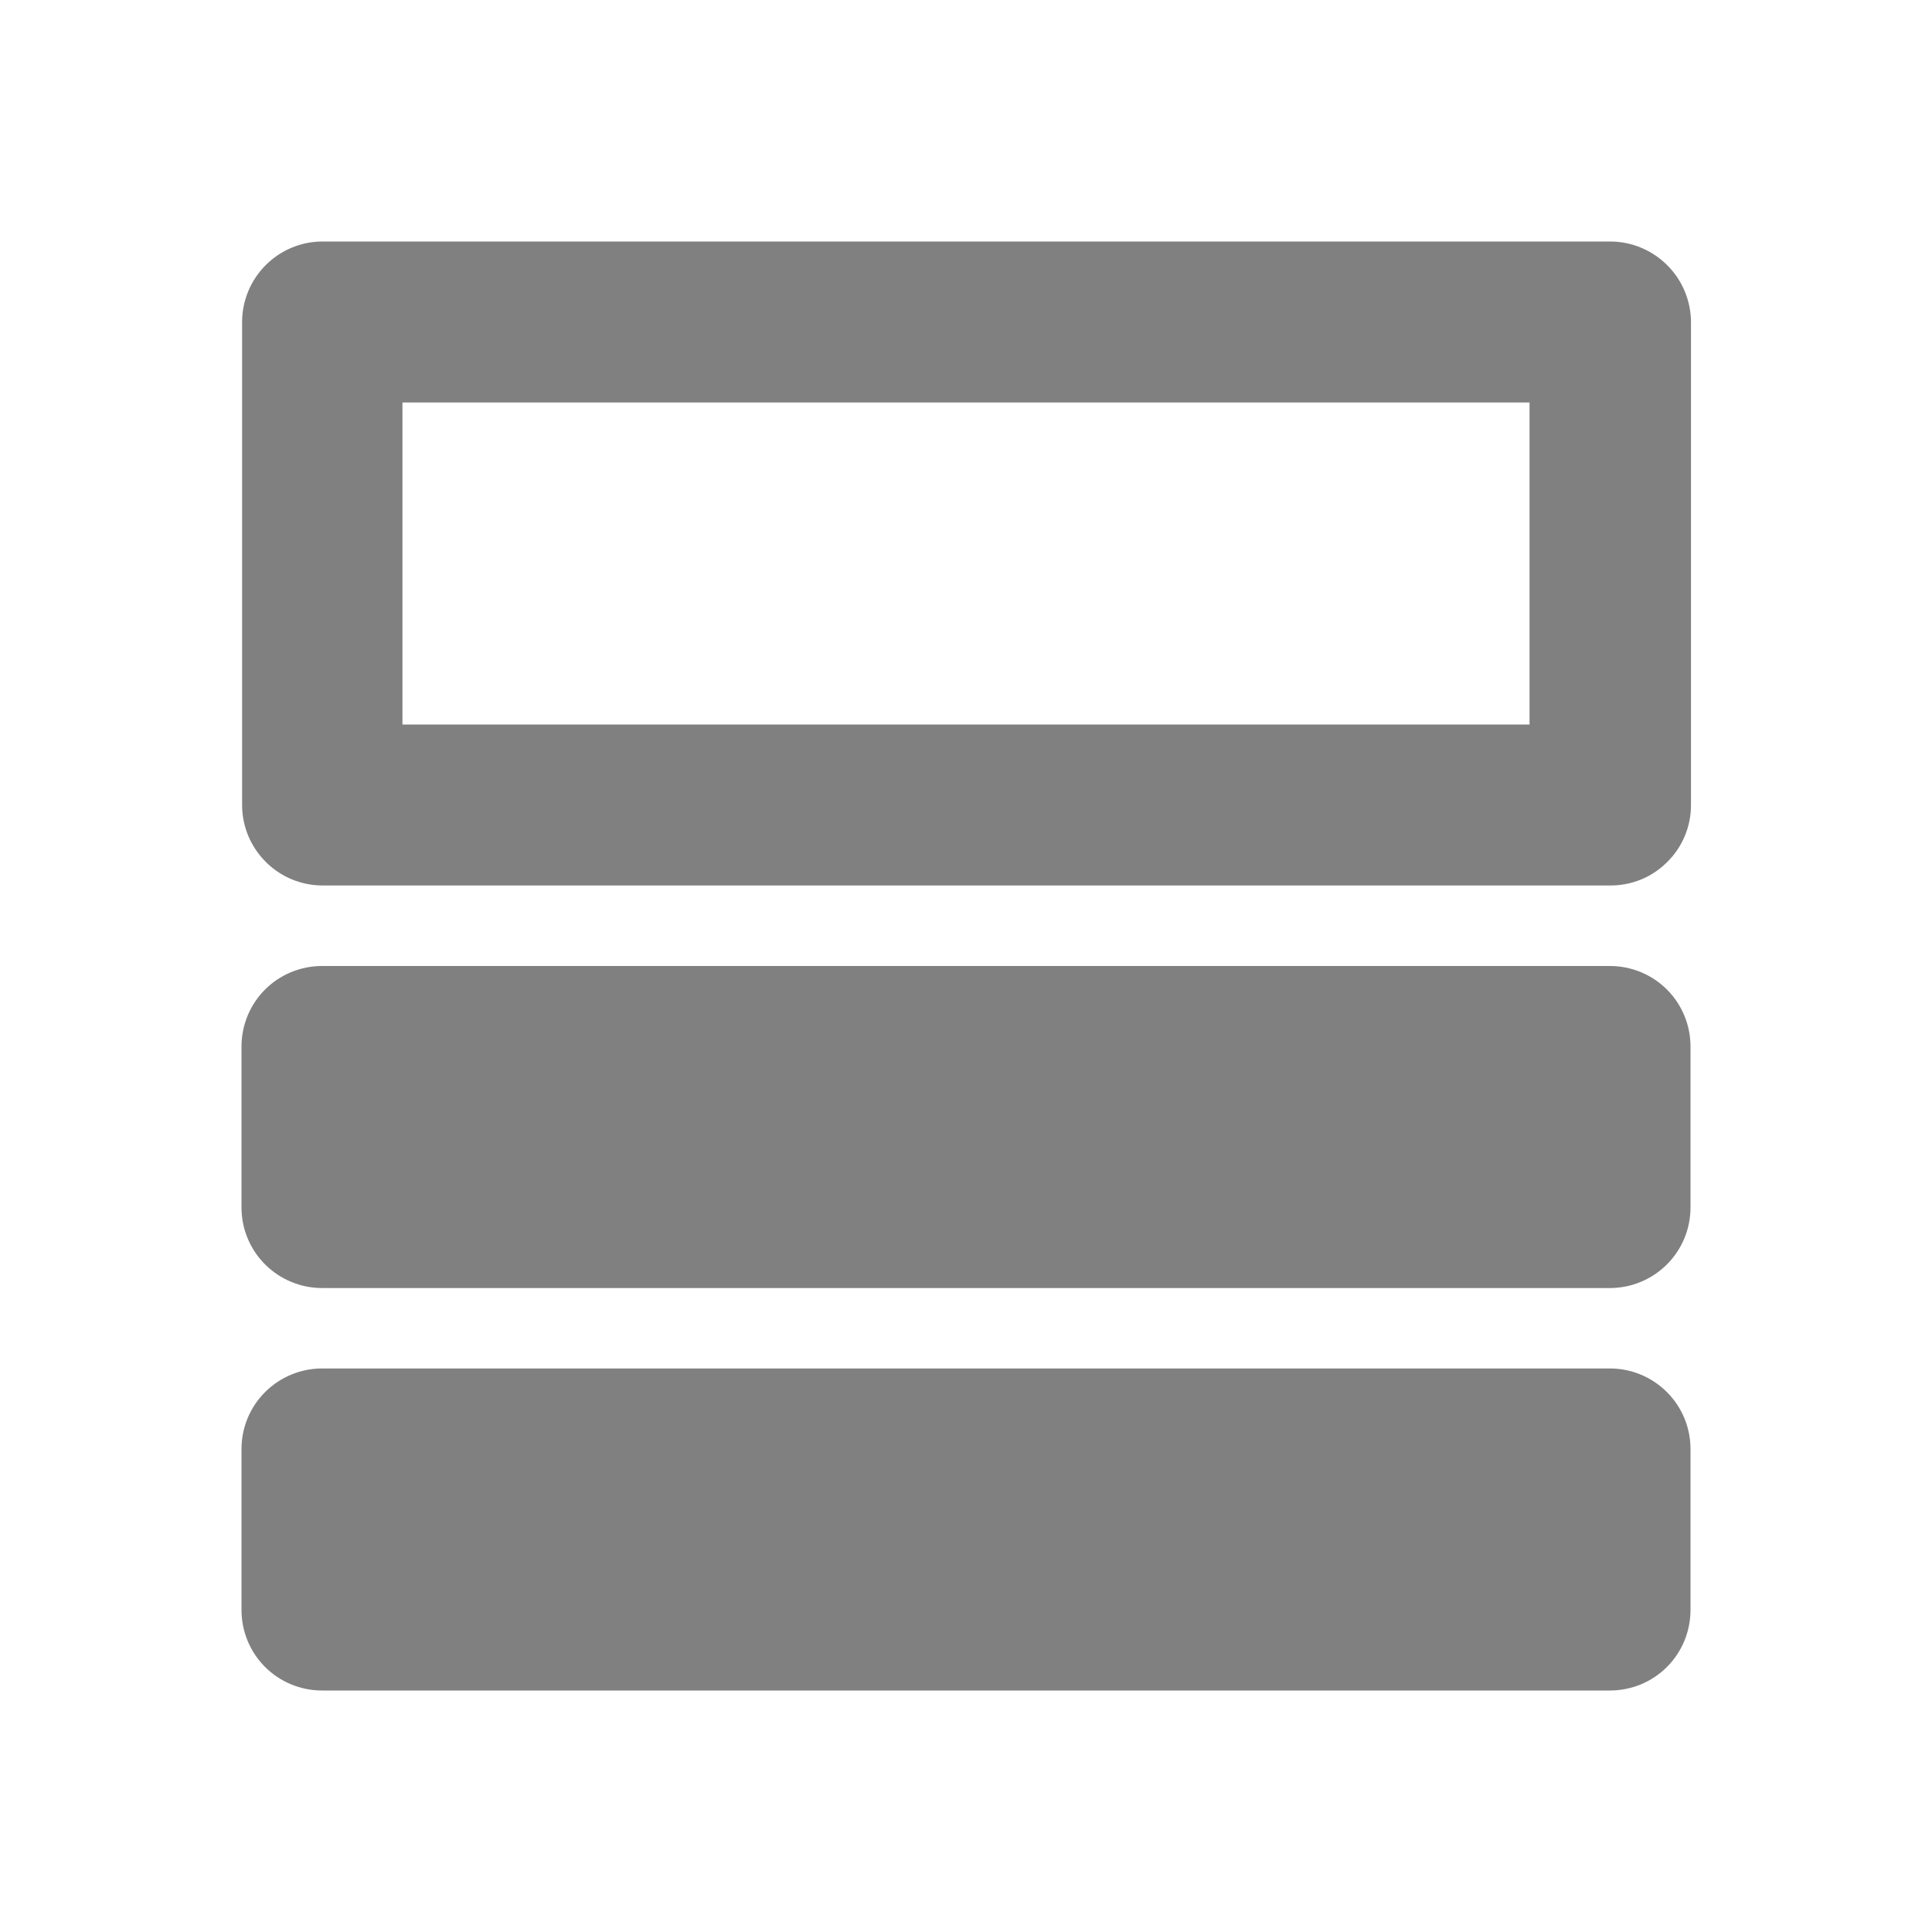
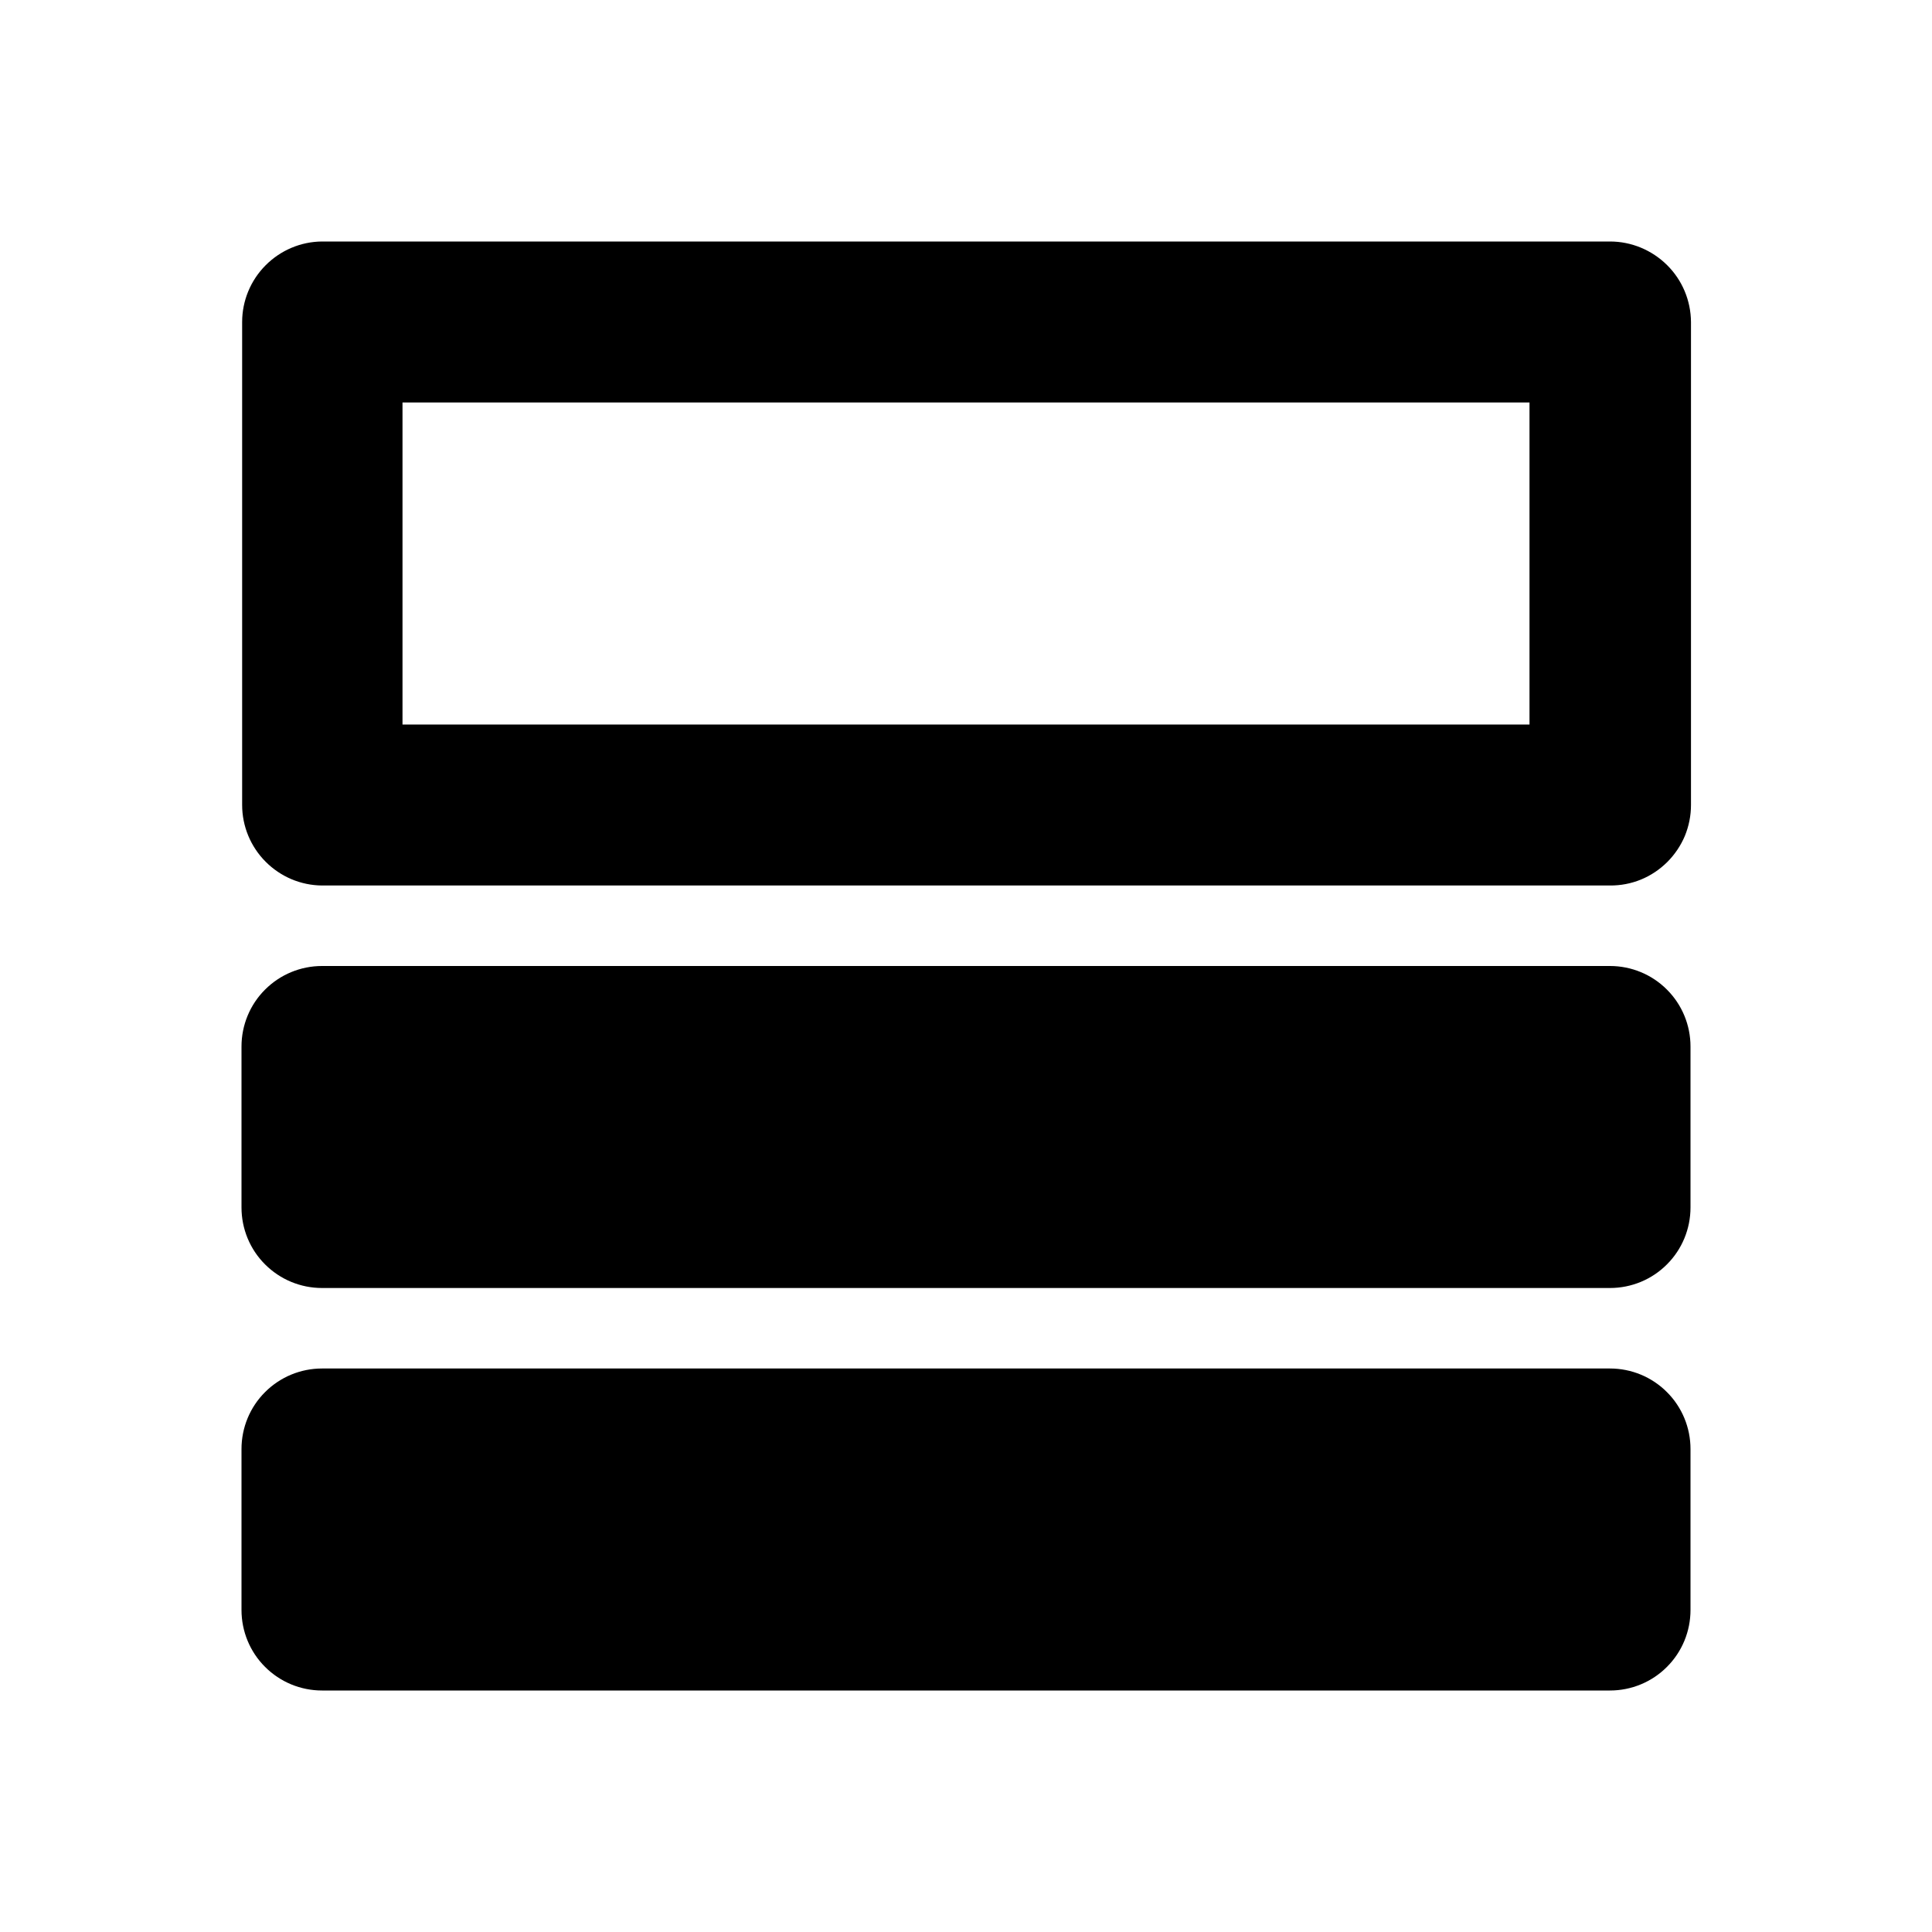
- <svg xmlns="http://www.w3.org/2000/svg" width="16" height="16" viewBox="0 0 16 16" fill="none">
-   <g id="ico_0092_accordion">
-     <path id="Vector" d="M2.667 14C2.49 14 2.32 13.93 2.195 13.805C2.07 13.68 2 13.51 2 13.333V12C2 11.823 2.07 11.654 2.195 11.529C2.32 11.404 2.49 11.333 2.667 11.333H13.333C13.51 11.333 13.68 11.404 13.805 11.529C13.93 11.654 14 11.823 14 12V13.333C14 13.51 13.93 13.68 13.805 13.805C13.68 13.93 13.51 14 13.333 14H2.667ZM2.667 10.667C2.49 10.667 2.32 10.596 2.195 10.471C2.07 10.346 2 10.177 2 10V8.667C2 8.49 2.07 8.32 2.195 8.195C2.32 8.07 2.49 8 2.667 8H13.333C13.51 8 13.68 8.07 13.805 8.195C13.93 8.32 14 8.49 14 8.667V10C14 10.177 13.93 10.346 13.805 10.471C13.68 10.596 13.51 10.667 13.333 10.667H2.667ZM2.667 7.333C2.491 7.332 2.323 7.261 2.199 7.136C2.075 7.011 2.005 6.843 2.005 6.667V2.667C2.005 2.491 2.075 2.322 2.199 2.197C2.323 2.072 2.491 2.001 2.667 2H13.333C13.511 2 13.68 2.07 13.806 2.195C13.932 2.32 14.003 2.489 14.004 2.667V6.667C14.004 6.755 13.987 6.841 13.953 6.923C13.919 7.004 13.87 7.077 13.807 7.139C13.745 7.201 13.671 7.251 13.59 7.284C13.508 7.317 13.421 7.334 13.333 7.333H2.667ZM3.333 6H12.667V3.333H3.333V6Z" fill="#808080" />
-   </g>
+ <svg xmlns="http://www.w3.org/2000/svg" width="24" height="24" viewBox="0 0 24 24" fill="none">
+   <path d="M4 21C3.735 21 3.481 20.895 3.293 20.707C3.105 20.52 3 20.265 3 20V18C3 17.735 3.105 17.48 3.293 17.293C3.481 17.105 3.735 17 4 17H20C20.265 17 20.52 17.105 20.707 17.293C20.895 17.48 21 17.735 21 18V20C21 20.265 20.895 20.52 20.707 20.707C20.52 20.895 20.265 21 20 21H4ZM4 16C3.735 16 3.481 15.895 3.293 15.707C3.105 15.52 3 15.265 3 15V13C3 12.735 3.105 12.48 3.293 12.293C3.481 12.105 3.735 12 4 12H20C20.265 12 20.52 12.105 20.707 12.293C20.895 12.48 21 12.735 21 13V15C21 15.265 20.895 15.52 20.707 15.707C20.52 15.895 20.265 16 20 16H4ZM4 11C3.736 10.998 3.485 10.891 3.299 10.704C3.113 10.517 3.008 10.264 3.008 10V4C3.008 3.736 3.113 3.483 3.299 3.296C3.485 3.109 3.736 3.002 4 3H20C20.266 3 20.52 3.106 20.709 3.293C20.898 3.48 21.004 3.734 21.006 4V10C21.006 10.132 20.98 10.262 20.93 10.384C20.879 10.505 20.804 10.616 20.711 10.709C20.617 10.802 20.507 10.876 20.385 10.926C20.263 10.976 20.132 11.001 20 11H4ZM5 9H19V5H5V9Z" fill="black" />
</svg>
